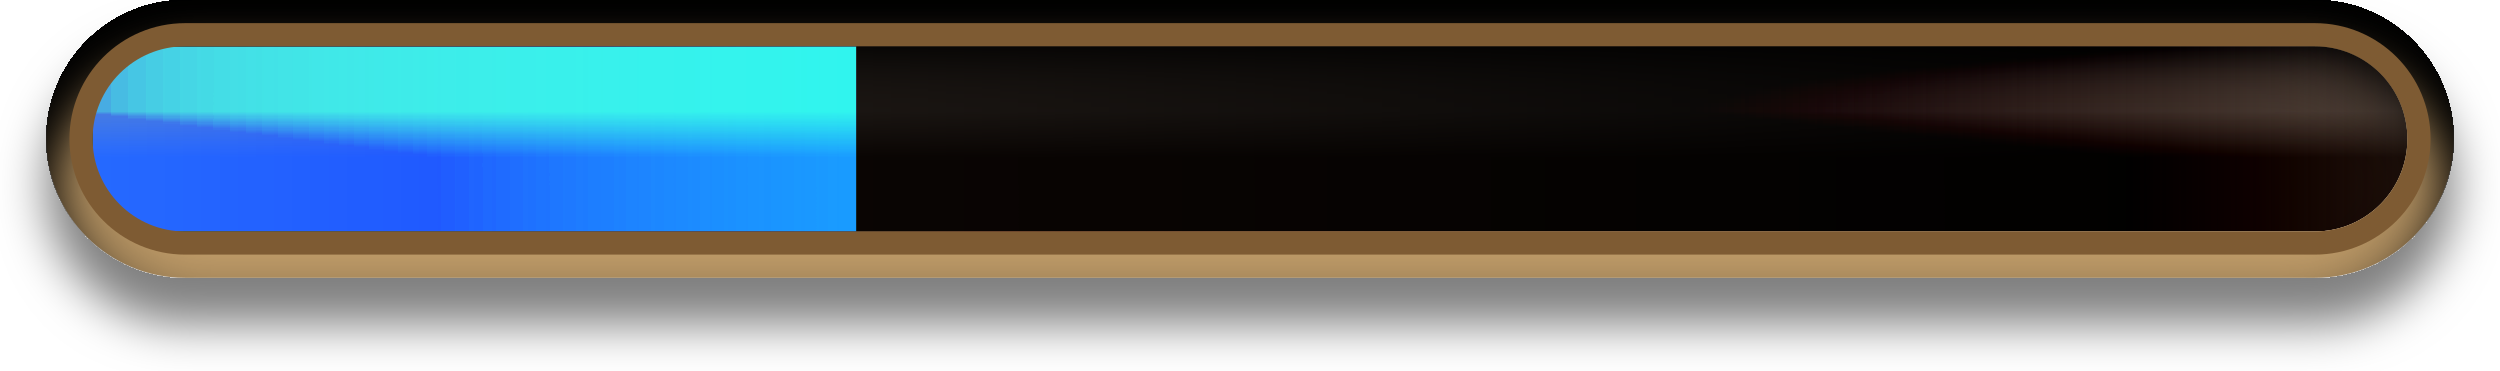
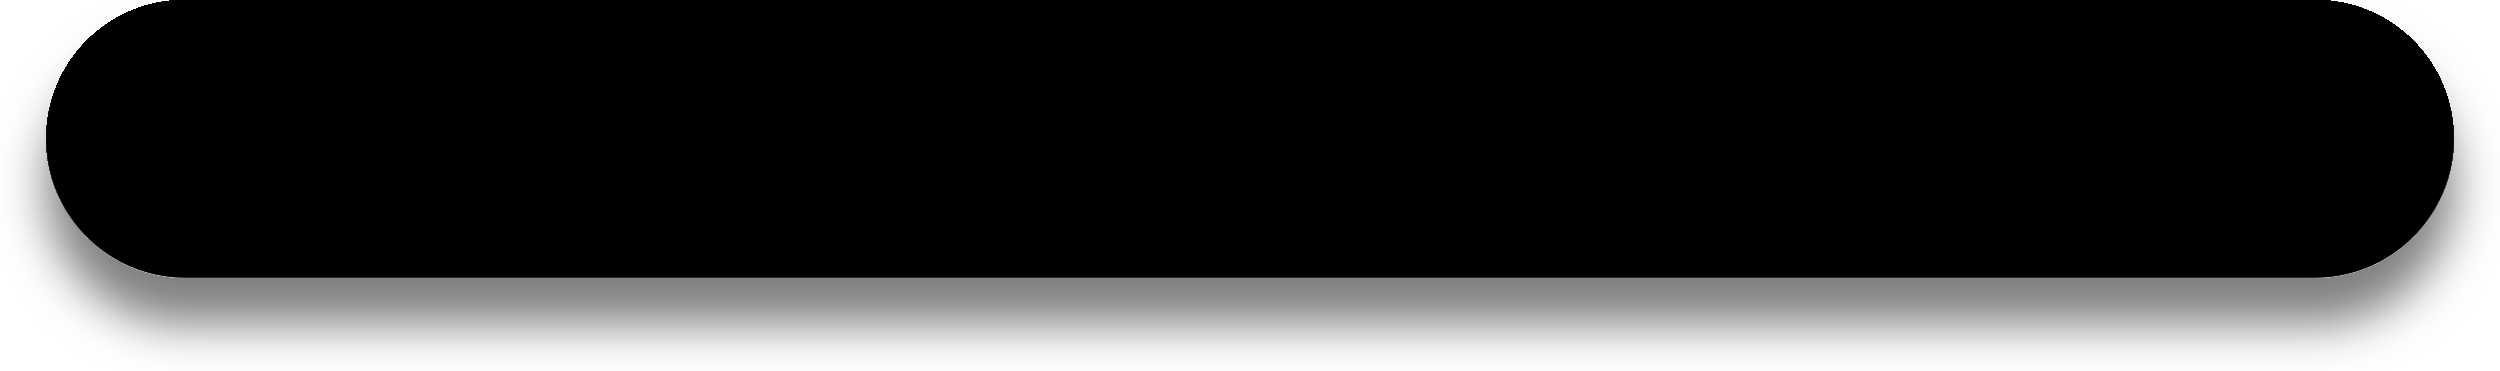
<svg xmlns="http://www.w3.org/2000/svg" width="108" height="16" viewBox="0 0 108 16" fill="none">
  <g filter="url(#filter0_di_363_402)">
-     <rect x="4" y="2" width="100" height="8" rx="4" fill="url(#paint0_linear_363_402)" />
-     <rect x="3" y="1" width="102" height="10" rx="5" stroke="#C6A16C" stroke-width="2" />
+     <rect x="4" y="2" width="100" height="8" rx="4" fill="currentColor" />
+     <rect x="3" y="1" width="102" height="10" rx="5" stroke="currentColor" stroke-width="2" />
  </g>
-   <path d="M4 4C4 2.895 4.895 2 6 2H37V10H6C4.895 10 4 9.105 4 8V4Z" fill="url(#paint1_linear_363_402)" />
-   <rect x="3.5" y="1.5" width="101" height="9" rx="4.5" fill="url(#paint2_linear_363_402)" style="mix-blend-mode:color-burn" />
-   <rect x="3.5" y="1.5" width="101" height="9" rx="4.5" stroke="#7E5B33" />
+   <path d="M4 4C4 2.895 4.895 2 6 2H37V10H6C4.895 10 4 9.105 4 8V4Z" fill="currentColor" />
+   <rect x="3.5" y="1.5" width="101" height="9" rx="4.5" fill="currentColor" style="mix-blend-mode:color-burn" />
+   <rect x="3.5" y="1.5" width="101" height="9" rx="4.5" stroke="currentColor" />
  <defs>
    <filter id="filter0_di_363_402" x="0" y="0" width="108" height="16" filterUnits="userSpaceOnUse" color-interpolation-filters="sRGB">
      <feFlood flood-opacity="0" result="BackgroundImageFix" />
      <feColorMatrix in="SourceAlpha" type="matrix" values="0 0 0 0 0 0 0 0 0 0 0 0 0 0 0 0 0 0 127 0" result="hardAlpha" />
      <feOffset dy="2" />
      <feGaussianBlur stdDeviation="1" />
      <feComposite in2="hardAlpha" operator="out" />
      <feColorMatrix type="matrix" values="0 0 0 0 0 0 0 0 0 0 0 0 0 0 0 0 0 0 0.5 0" />
      <feBlend mode="normal" in2="BackgroundImageFix" result="effect1_dropShadow_363_402" />
      <feBlend mode="normal" in="SourceGraphic" in2="effect1_dropShadow_363_402" result="shape" />
      <feColorMatrix in="SourceAlpha" type="matrix" values="0 0 0 0 0 0 0 0 0 0 0 0 0 0 0 0 0 0 127 0" result="hardAlpha" />
      <feMorphology radius="1" operator="erode" in="SourceAlpha" result="effect2_innerShadow_363_402" />
      <feOffset dy="2" />
      <feGaussianBlur stdDeviation="1" />
      <feComposite in2="hardAlpha" operator="arithmetic" k2="-1" k3="1" />
      <feColorMatrix type="matrix" values="0 0 0 0 0 0 0 0 0 0 0 0 0 0 0 0 0 0 1 0" />
      <feBlend mode="normal" in2="shape" result="effect2_innerShadow_363_402" />
    </filter>
    <linearGradient id="paint0_linear_363_402" x1="54" y1="10" x2="54" y2="2" gradientUnits="userSpaceOnUse">
      <stop offset="0.4" stop-color="#1E100A" />
      <stop offset="0.65" stop-color="#53443A" />
    </linearGradient>
    <linearGradient id="paint1_linear_363_402" x1="20.5" y1="10" x2="20.5" y2="2" gradientUnits="userSpaceOnUse">
      <stop offset="0.4" stop-color="#4CD3FF" />
      <stop offset="0.65" stop-color="#90FAF5" />
    </linearGradient>
    <linearGradient id="paint2_linear_363_402" x1="4" y1="6" x2="104" y2="6" gradientUnits="userSpaceOnUse">
      <stop stop-color="#000735" stop-opacity="0.5" />
      <stop offset="1" stop-color="white" />
    </linearGradient>
  </defs>
</svg>
